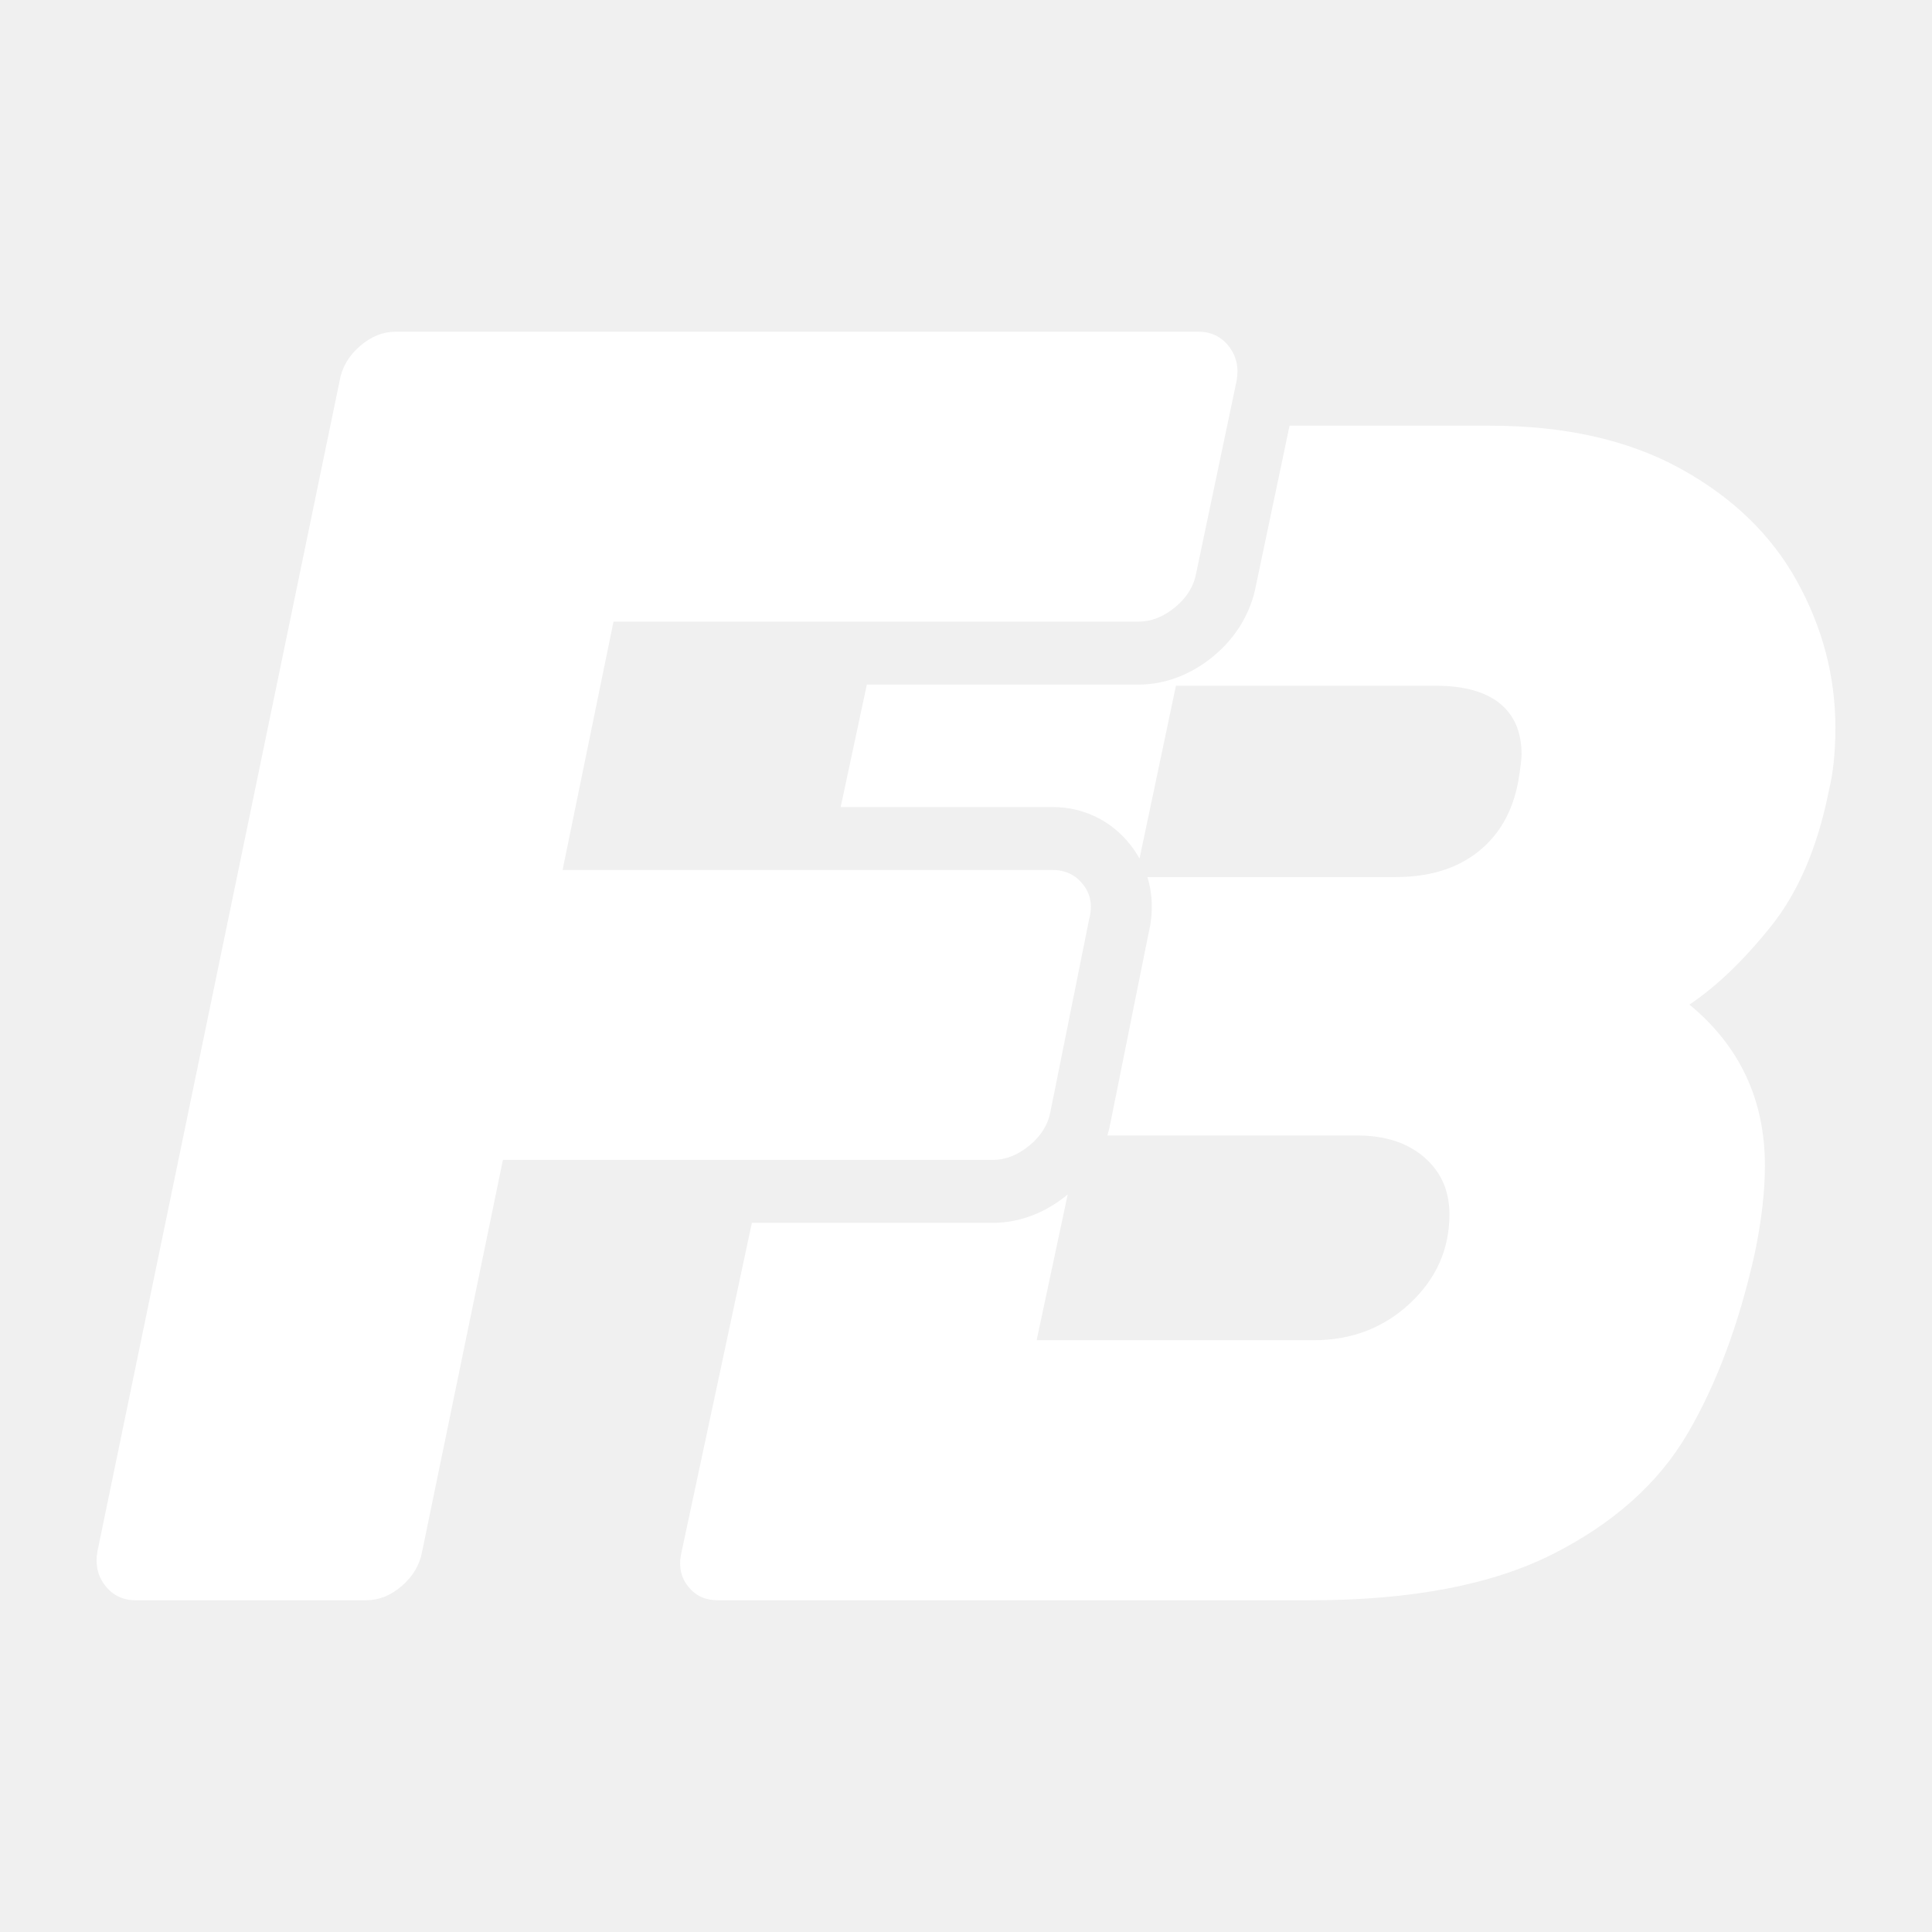
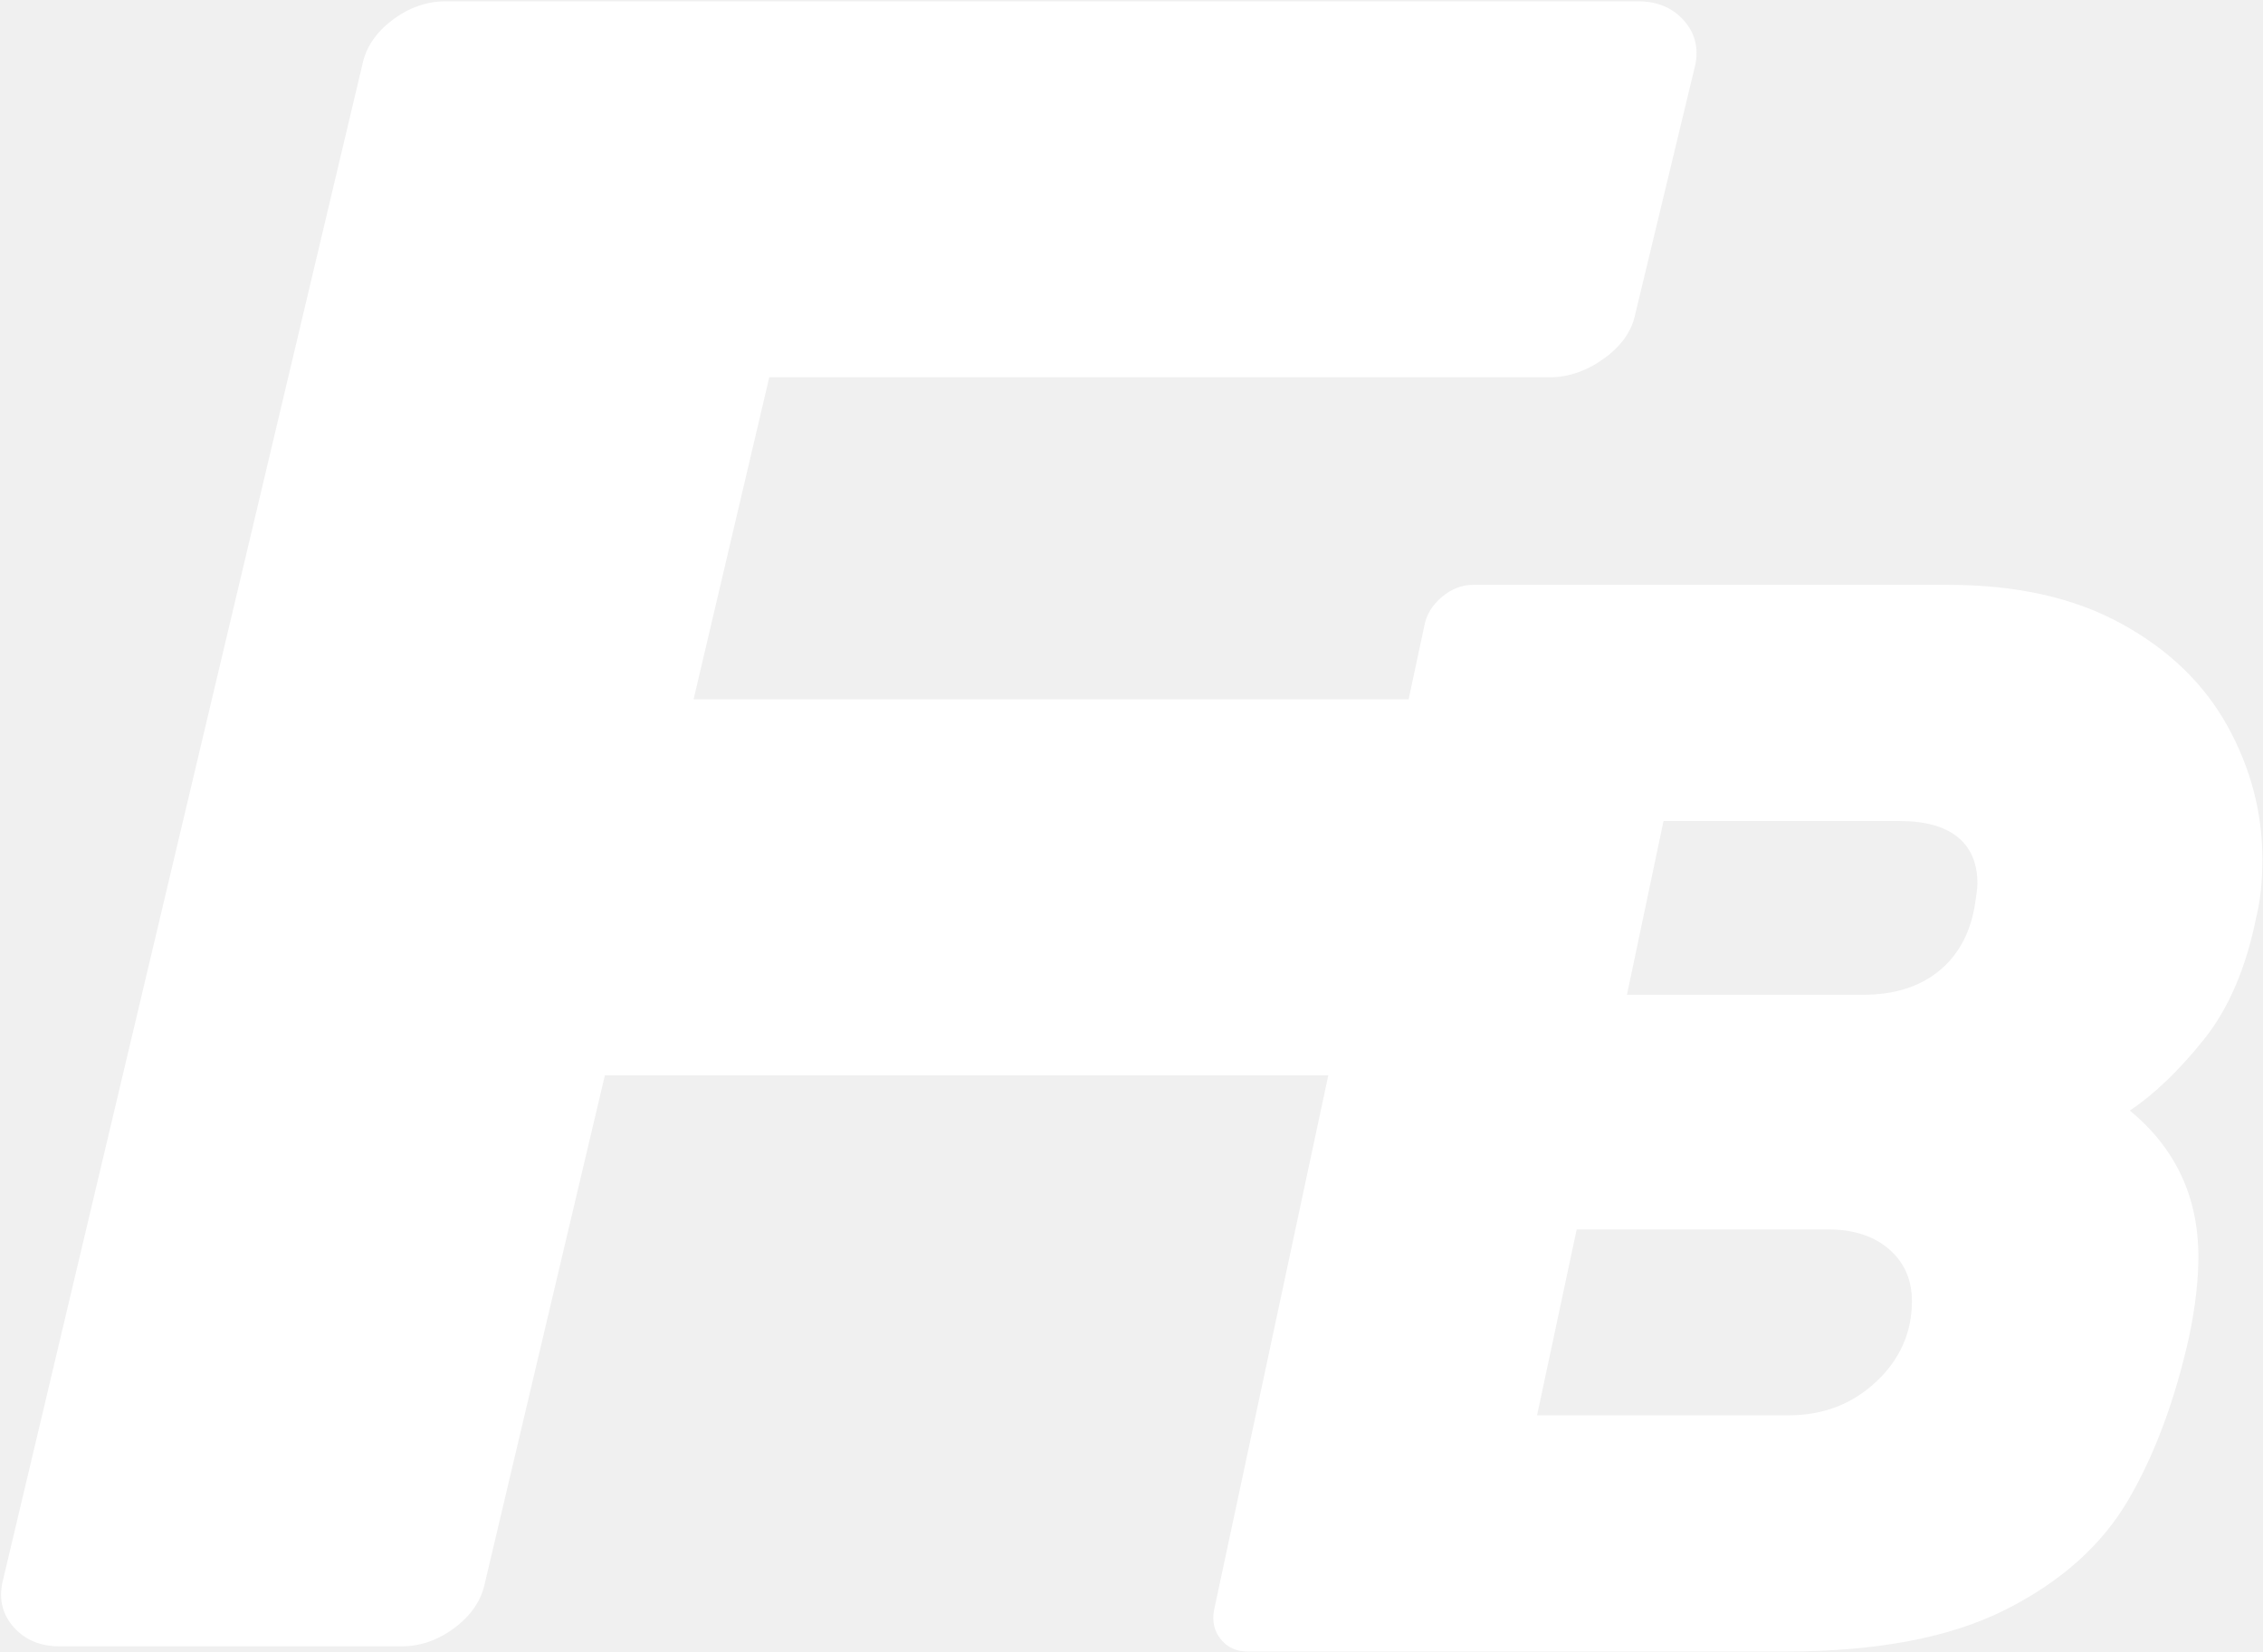
- <svg xmlns="http://www.w3.org/2000/svg" viewBox="0 0 2000 2000" fill="#fff">
-   <path d="M1860.03,601.34c-26.64-48.04-66.88-86.83-120.71-116.37-53.85-29.54-119.58-44.31-197.17-44.31h-207.21l-34.73,165.21c-5.37,28.65-20.64,54.05-44.2,73.53-23.23,19.17-50.05,29.29-77.6,29.29h-281.06l-27.08,126.75h219.1c32.19,0,60.86,13.86,80.71,39.02,3.62,4.59,6.8,9.39,9.55,14.37l37.69-178.92h269.25c28.95,0,50.94,6.08,66,18.25,15.04,12.17,22.57,29.81,22.57,52.97,0,4.64-1.15,13.91-3.46,27.8-5.79,31.26-19.7,55.57-41.71,72.94-22.01,17.37-50.37,26.06-85.11,26.06h-257.09c5.64,18.21,6.13,38.01,1.22,58.14l-39.53,196.63c-.8,4.33-1.85,8.57-3.09,12.74h258.55c28.95,0,52.11,7.53,69.48,22.6,17.37,15.06,26.06,34.74,26.06,59.06,0,35.92-13.62,66.61-40.83,92.08-27.23,25.47-60.53,38.2-99.88,38.2h-286.62l32.15-150.87c-.05.04-.1.09-.15.13-23.19,19.14-50,29.25-77.53,29.25h-249.27l-73.45,343.82c-2.33,12.76.27,23.75,7.8,33.02,7.51,9.27,17.64,13.89,30.4,13.89h613.21c104.23,0,187.89-15.92,251-47.77,63.11-31.85,109.72-73.53,139.83-125.06,30.11-51.52,53.27-113.79,69.51-186.76,6.92-33.57,10.4-63.67,10.4-90.32,0-68.31-26.06-123.9-78.17-166.77,27.8-18.52,55.89-45.44,84.25-80.77,28.36-35.33,48.36-81.95,59.94-139.85,4.61-18.5,6.94-40.51,6.94-66,0-53.27-13.32-103.93-39.97-152Z" />
-   <path d="M1065.75,1185.75c12.12-10,19.39-21.89,21.82-35.67l39.98-198.86c3.64-13.75,1.51-25.63-6.38-35.62-7.89-10-18.47-15.02-31.79-15.02h-506.99l52.71-257.04h543.31c13.32,0,26.05-5,38.16-15,12.09-10,19.37-21.89,21.8-35.65l32-152.25,9.8-46.62c2.41-13.75-.31-25.65-8.17-35.65-7.89-10-18.49-15.02-31.81-15.02H409.78c-13.34,0-25.76,5.02-37.27,15.02-11.52,10-18.47,21.89-20.88,35.65L100.86,1605.98c-2.43,13.75.28,25.65,8.17,35.65,7.89,10,18.49,15,31.81,15h238.05c13.32,0,25.72-5,37.24-15,11.5-10,18.47-21.89,20.9-35.65l83.58-405.23h506.99c13.32,0,26.03-5,38.14-15Z" />
+ <svg xmlns="http://www.w3.org/2000/svg" viewBox="370 453 1248 911" fill="#fff">
+   <path d="M1043.28,1357.05c-3.65-4.48-4.91-9.79-3.78-15.97l115.97-542.86c1.12-6.16,4.33-11.48,9.66-15.97,5.32-4.48,11.06-6.72,17.23-6.72h262.19c37.53,0,69.33,7.14,95.38,21.43,26.05,14.29,45.51,33.06,58.4,56.3,12.88,23.25,19.33,47.77,19.33,73.53,0,12.33-1.13,22.98-3.36,31.93-5.61,28.02-15.27,50.56-28.99,67.65-13.73,17.1-27.31,30.12-40.76,39.08,25.21,20.73,37.82,47.62,37.82,80.67,0,12.89-1.68,27.46-5.04,43.7-7.85,35.29-19.05,65.42-33.61,90.34-14.57,24.93-37.12,45.1-67.65,60.5-30.54,15.42-71.01,23.11-121.43,23.11h-296.64c-6.17,0-11.07-2.23-14.71-6.72ZM1356.31,1233.52c19.04,0,35.15-6.16,48.32-18.49,13.16-12.31,19.75-27.17,19.75-44.54,0-11.77-4.2-21.29-12.6-28.57-8.4-7.27-19.62-10.92-33.61-10.92h-138.66l-21.85,102.52h138.66ZM1287.4,905.79l-20.17,95.8h130.25c16.81,0,30.53-4.2,41.18-12.61,10.64-8.4,17.36-20.17,20.17-35.29,1.12-6.72,1.68-11.2,1.68-13.45,0-11.2-3.65-19.75-10.92-25.63-7.29-5.88-17.94-8.82-31.93-8.82h-130.25Z" />
+   <path d="M1298.45,464.1c6.23,6.91,8.39,15.12,6.48,24.62l-33.09,137.38c-1.92,9.5-7.67,17.72-17.27,24.62s-19.66,10.36-30.2,10.36h-430.14l-41.72,177.56h401.38c10.53,0,18.92,3.47,25.16,10.38s7.92,15.11,5.05,24.61l-31.66,137.37c-1.92,9.52-7.67,17.73-17.27,24.64s-19.66,10.36-30.2,10.36h-401.38l-66.17,279.94c-1.92,9.5-7.44,17.72-16.55,24.62s-18.94,10.36-29.48,10.36h-188.47c-10.55,0-18.94-3.45-25.17-10.36s-8.39-15.12-6.47-24.62l198.53-837.22c1.91-9.5,7.42-17.72,16.53-24.62s18.94-10.38,29.5-10.38h657.44c10.55,0,18.94,3.47,25.17,10.38Z" />
</svg>
